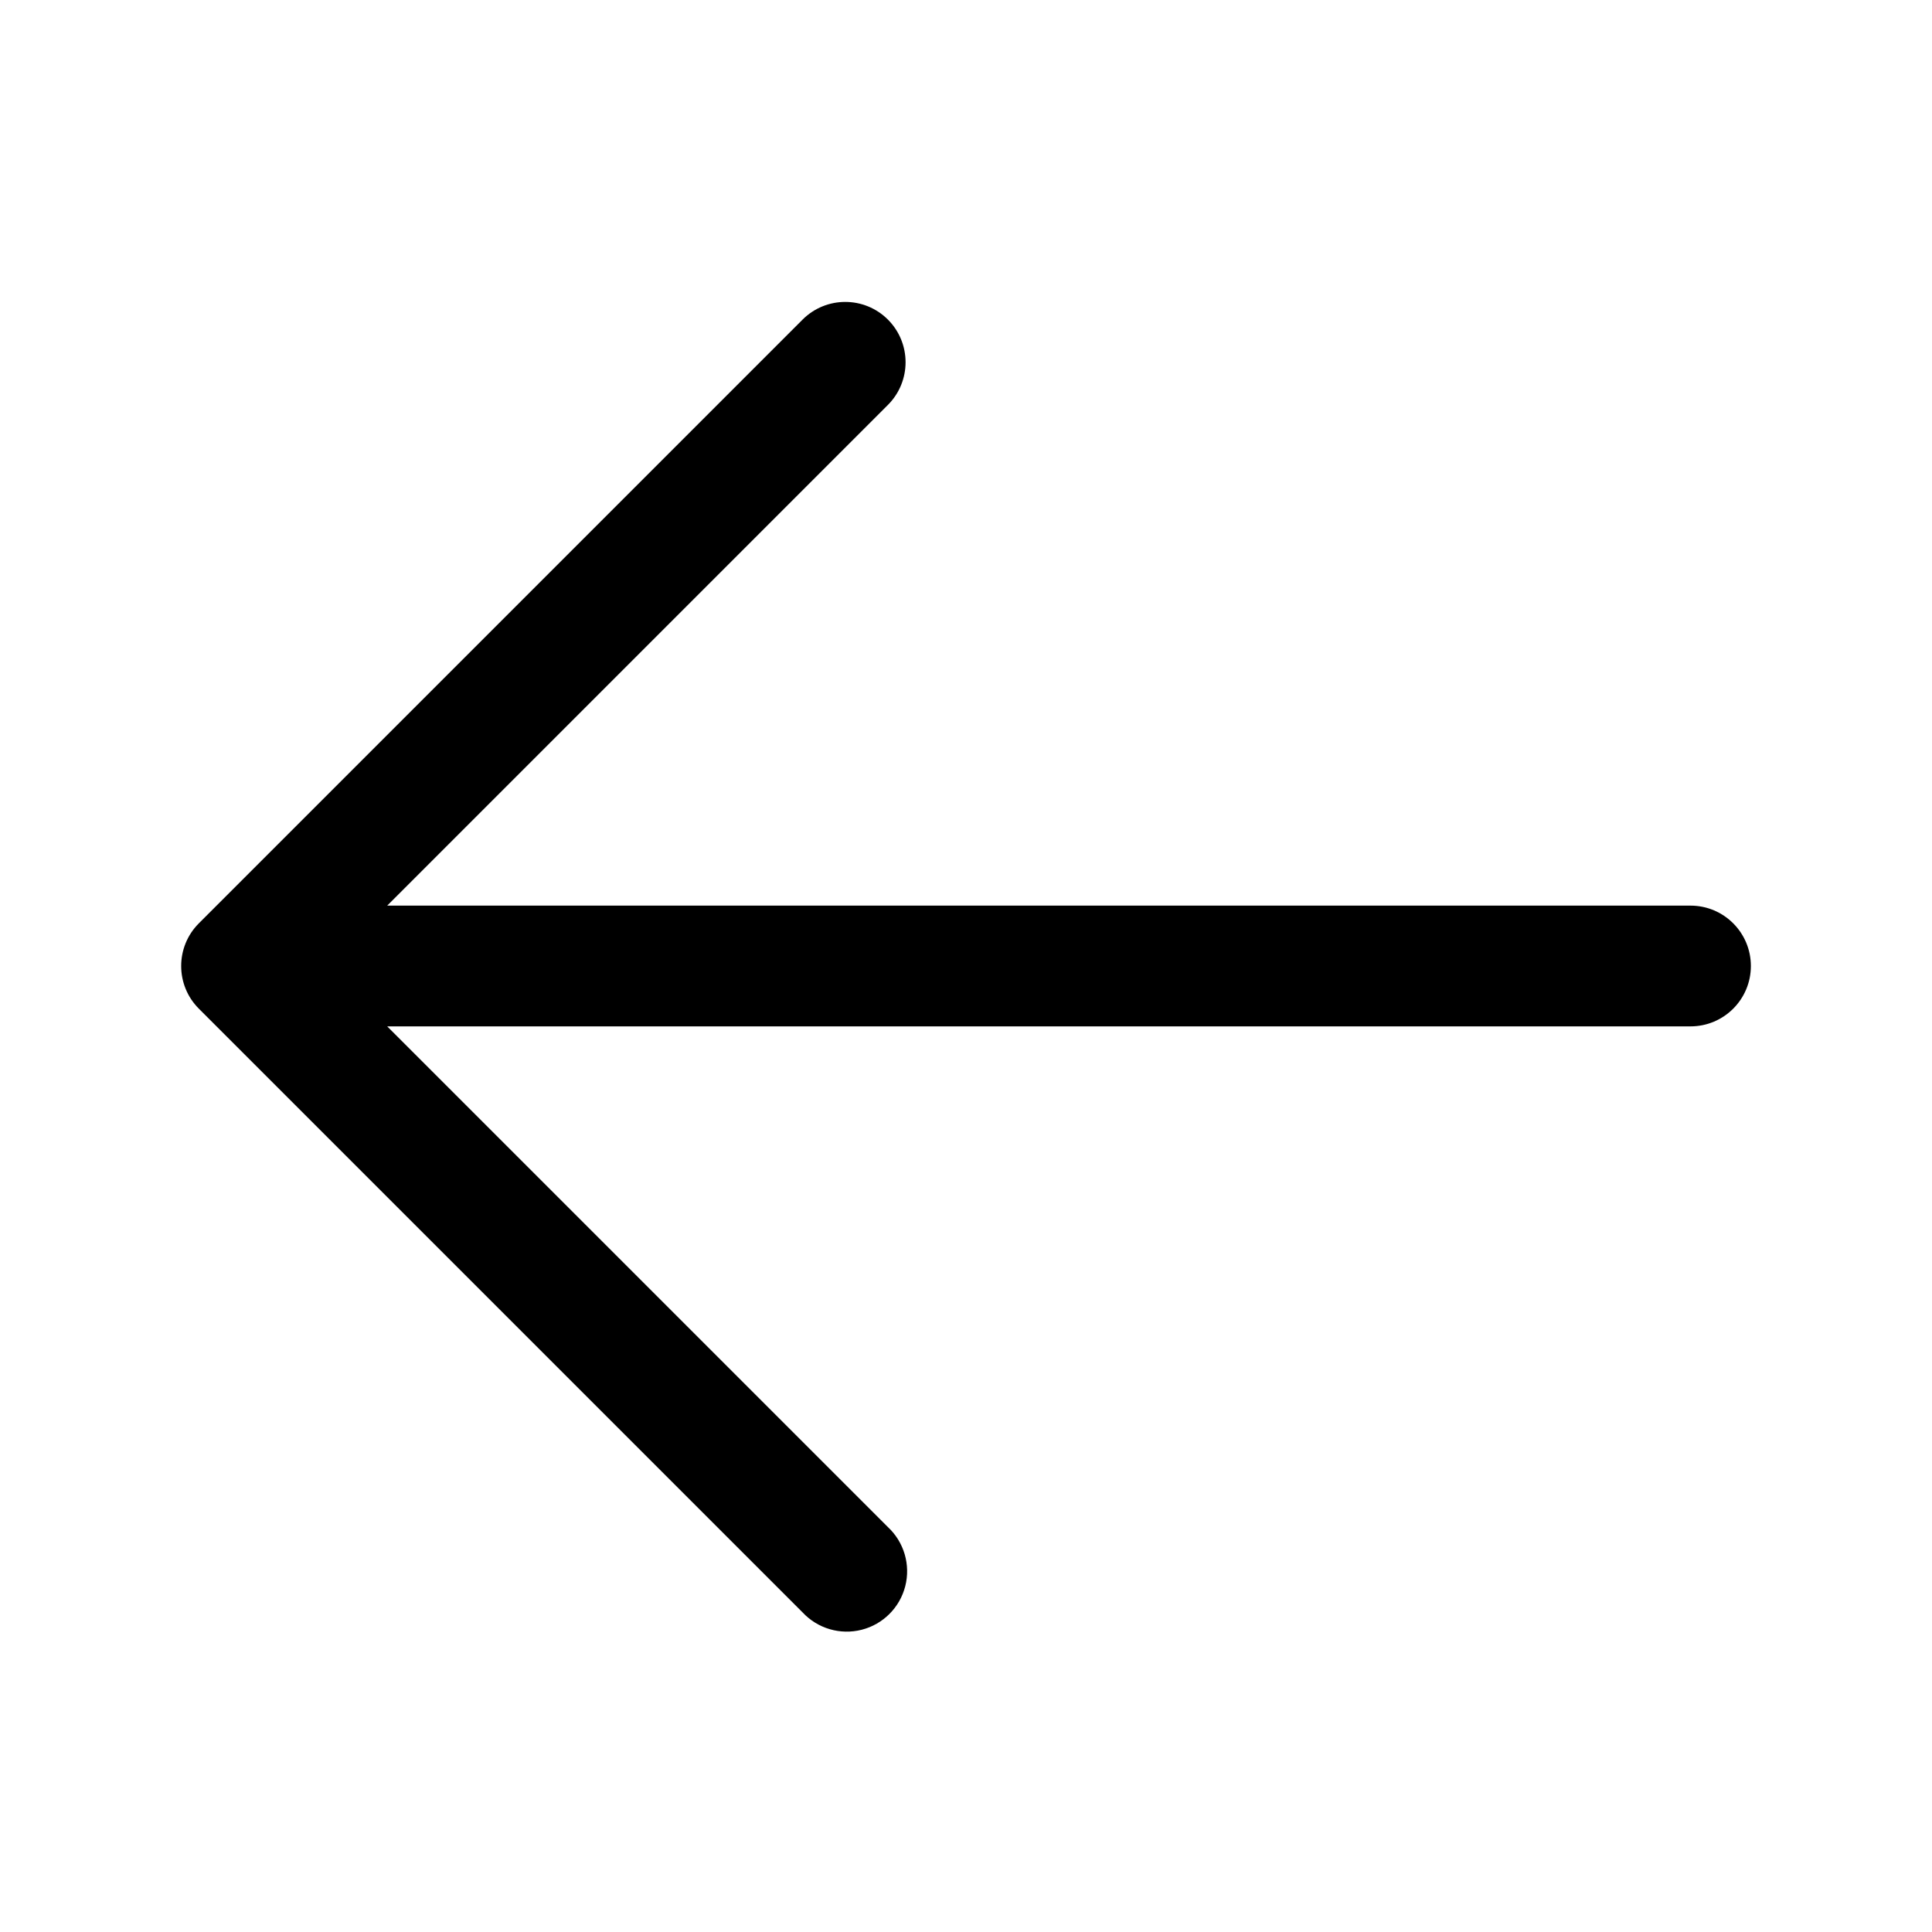
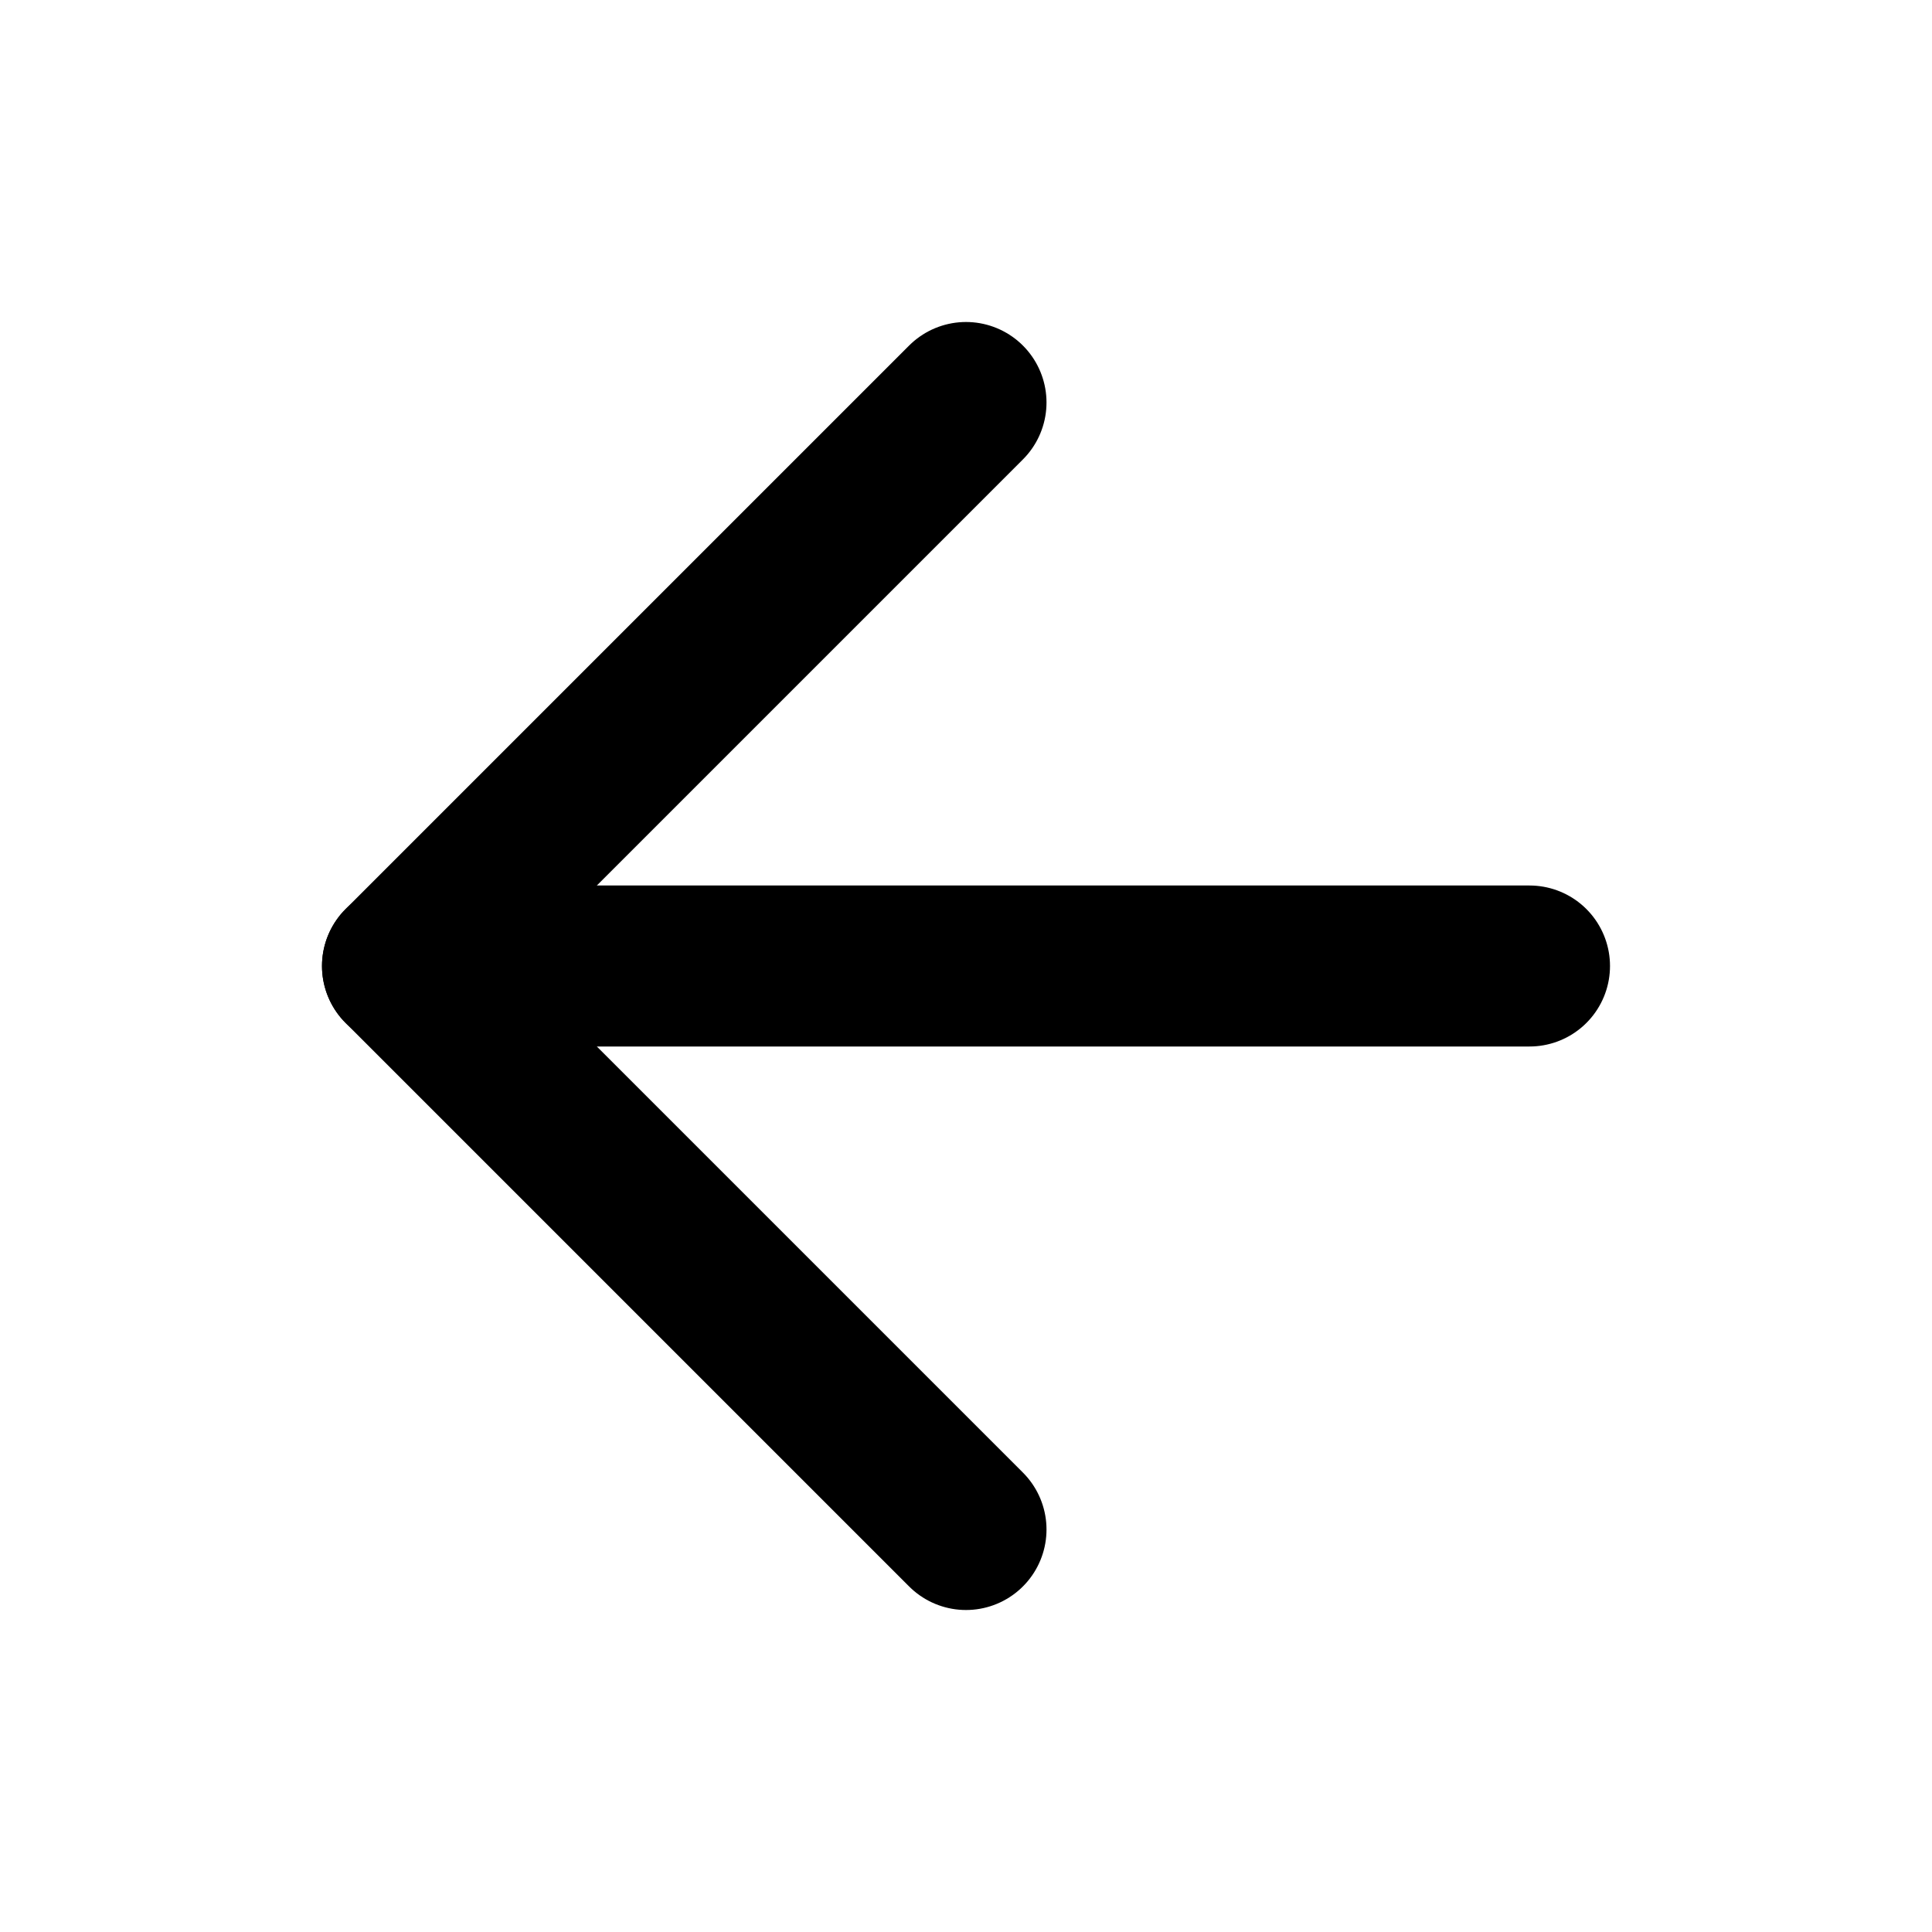
- <svg xmlns="http://www.w3.org/2000/svg" viewBox="0 0 24 24" fill="currentColor" class="size-6">
-   <path fill-rule="evenodd" d="M11.03 3.97a.75.75 0 0 1 0 1.06l-6.22 6.22H21a.75.75 0 0 1 0 1.5H4.81l6.22 6.22a.75.75 0 1 1-1.06 1.06l-7.5-7.5a.75.75 0 0 1 0-1.06l7.5-7.5a.75.75 0 0 1 1.06 0Z" clip-rule="evenodd" />
+ <svg xmlns="http://www.w3.org/2000/svg" class="lucide lucide-arrow-left" width="24" height="24" viewBox="0 0 24 24" fill="none" stroke="currentColor" stroke-width="2" stroke-linecap="round" stroke-linejoin="round">
+   <path d="m12 19-7-7 7-7" />
+   <path d="M19 12H5" />
</svg>
